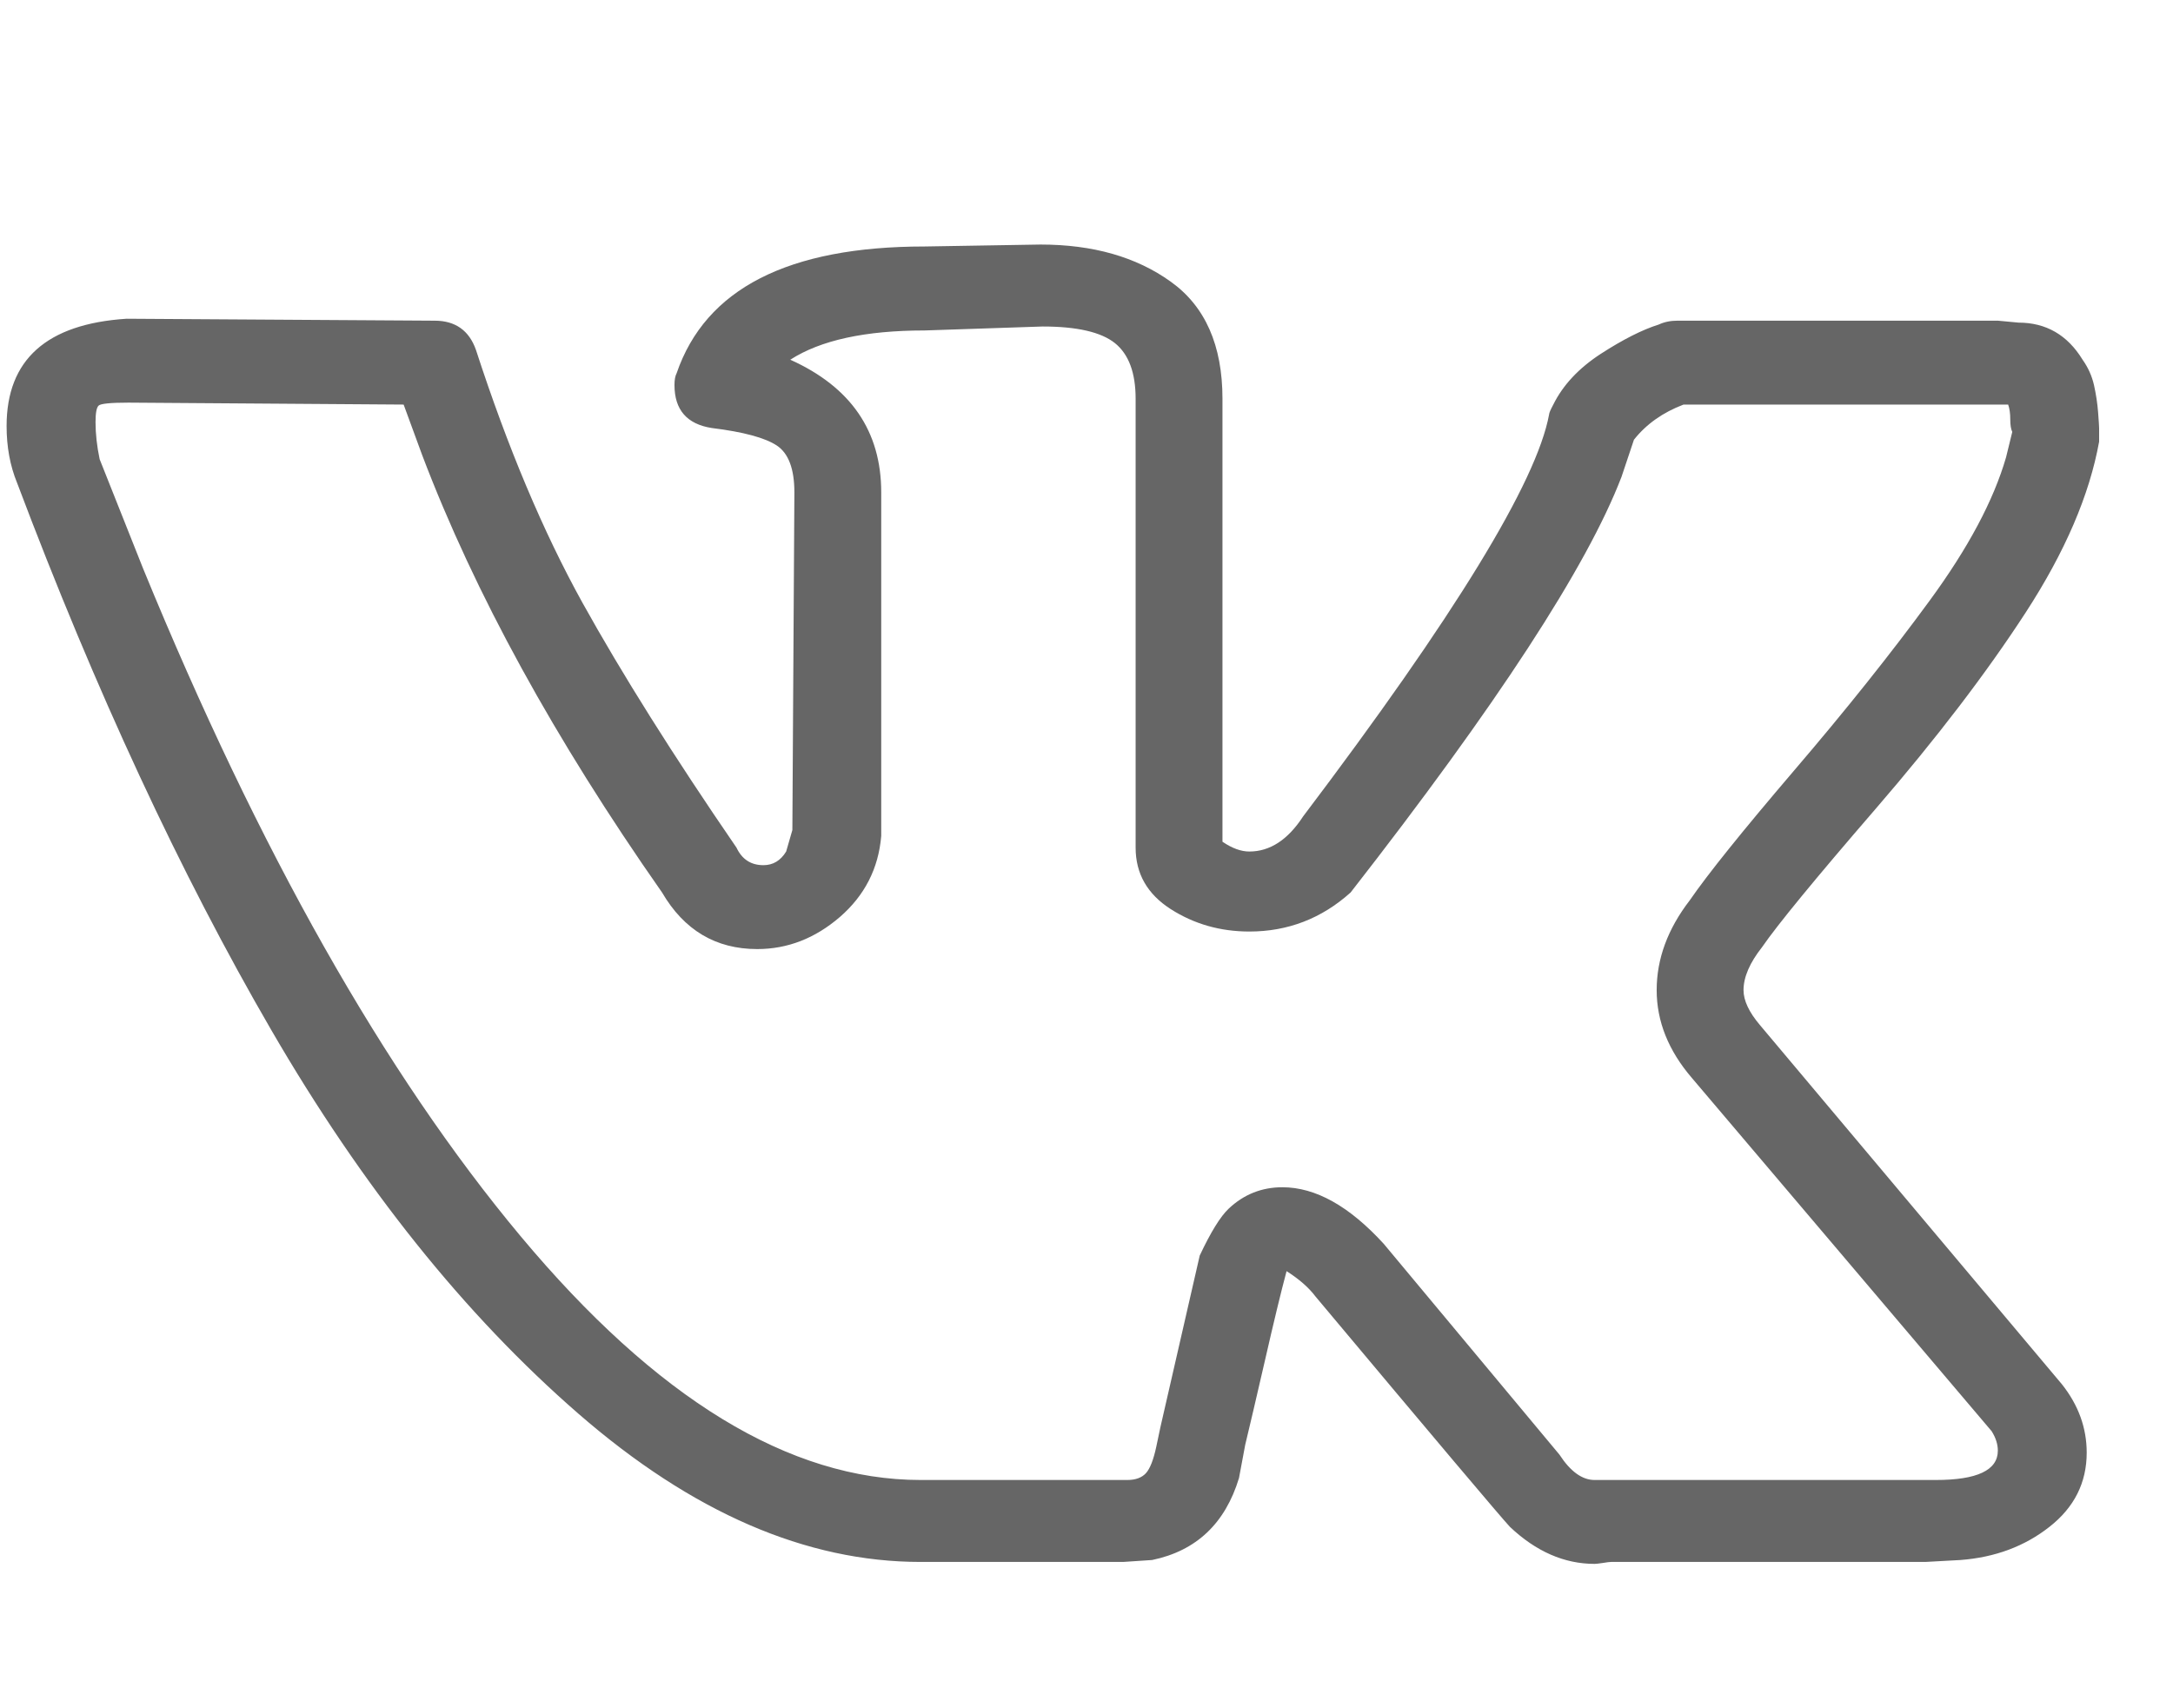
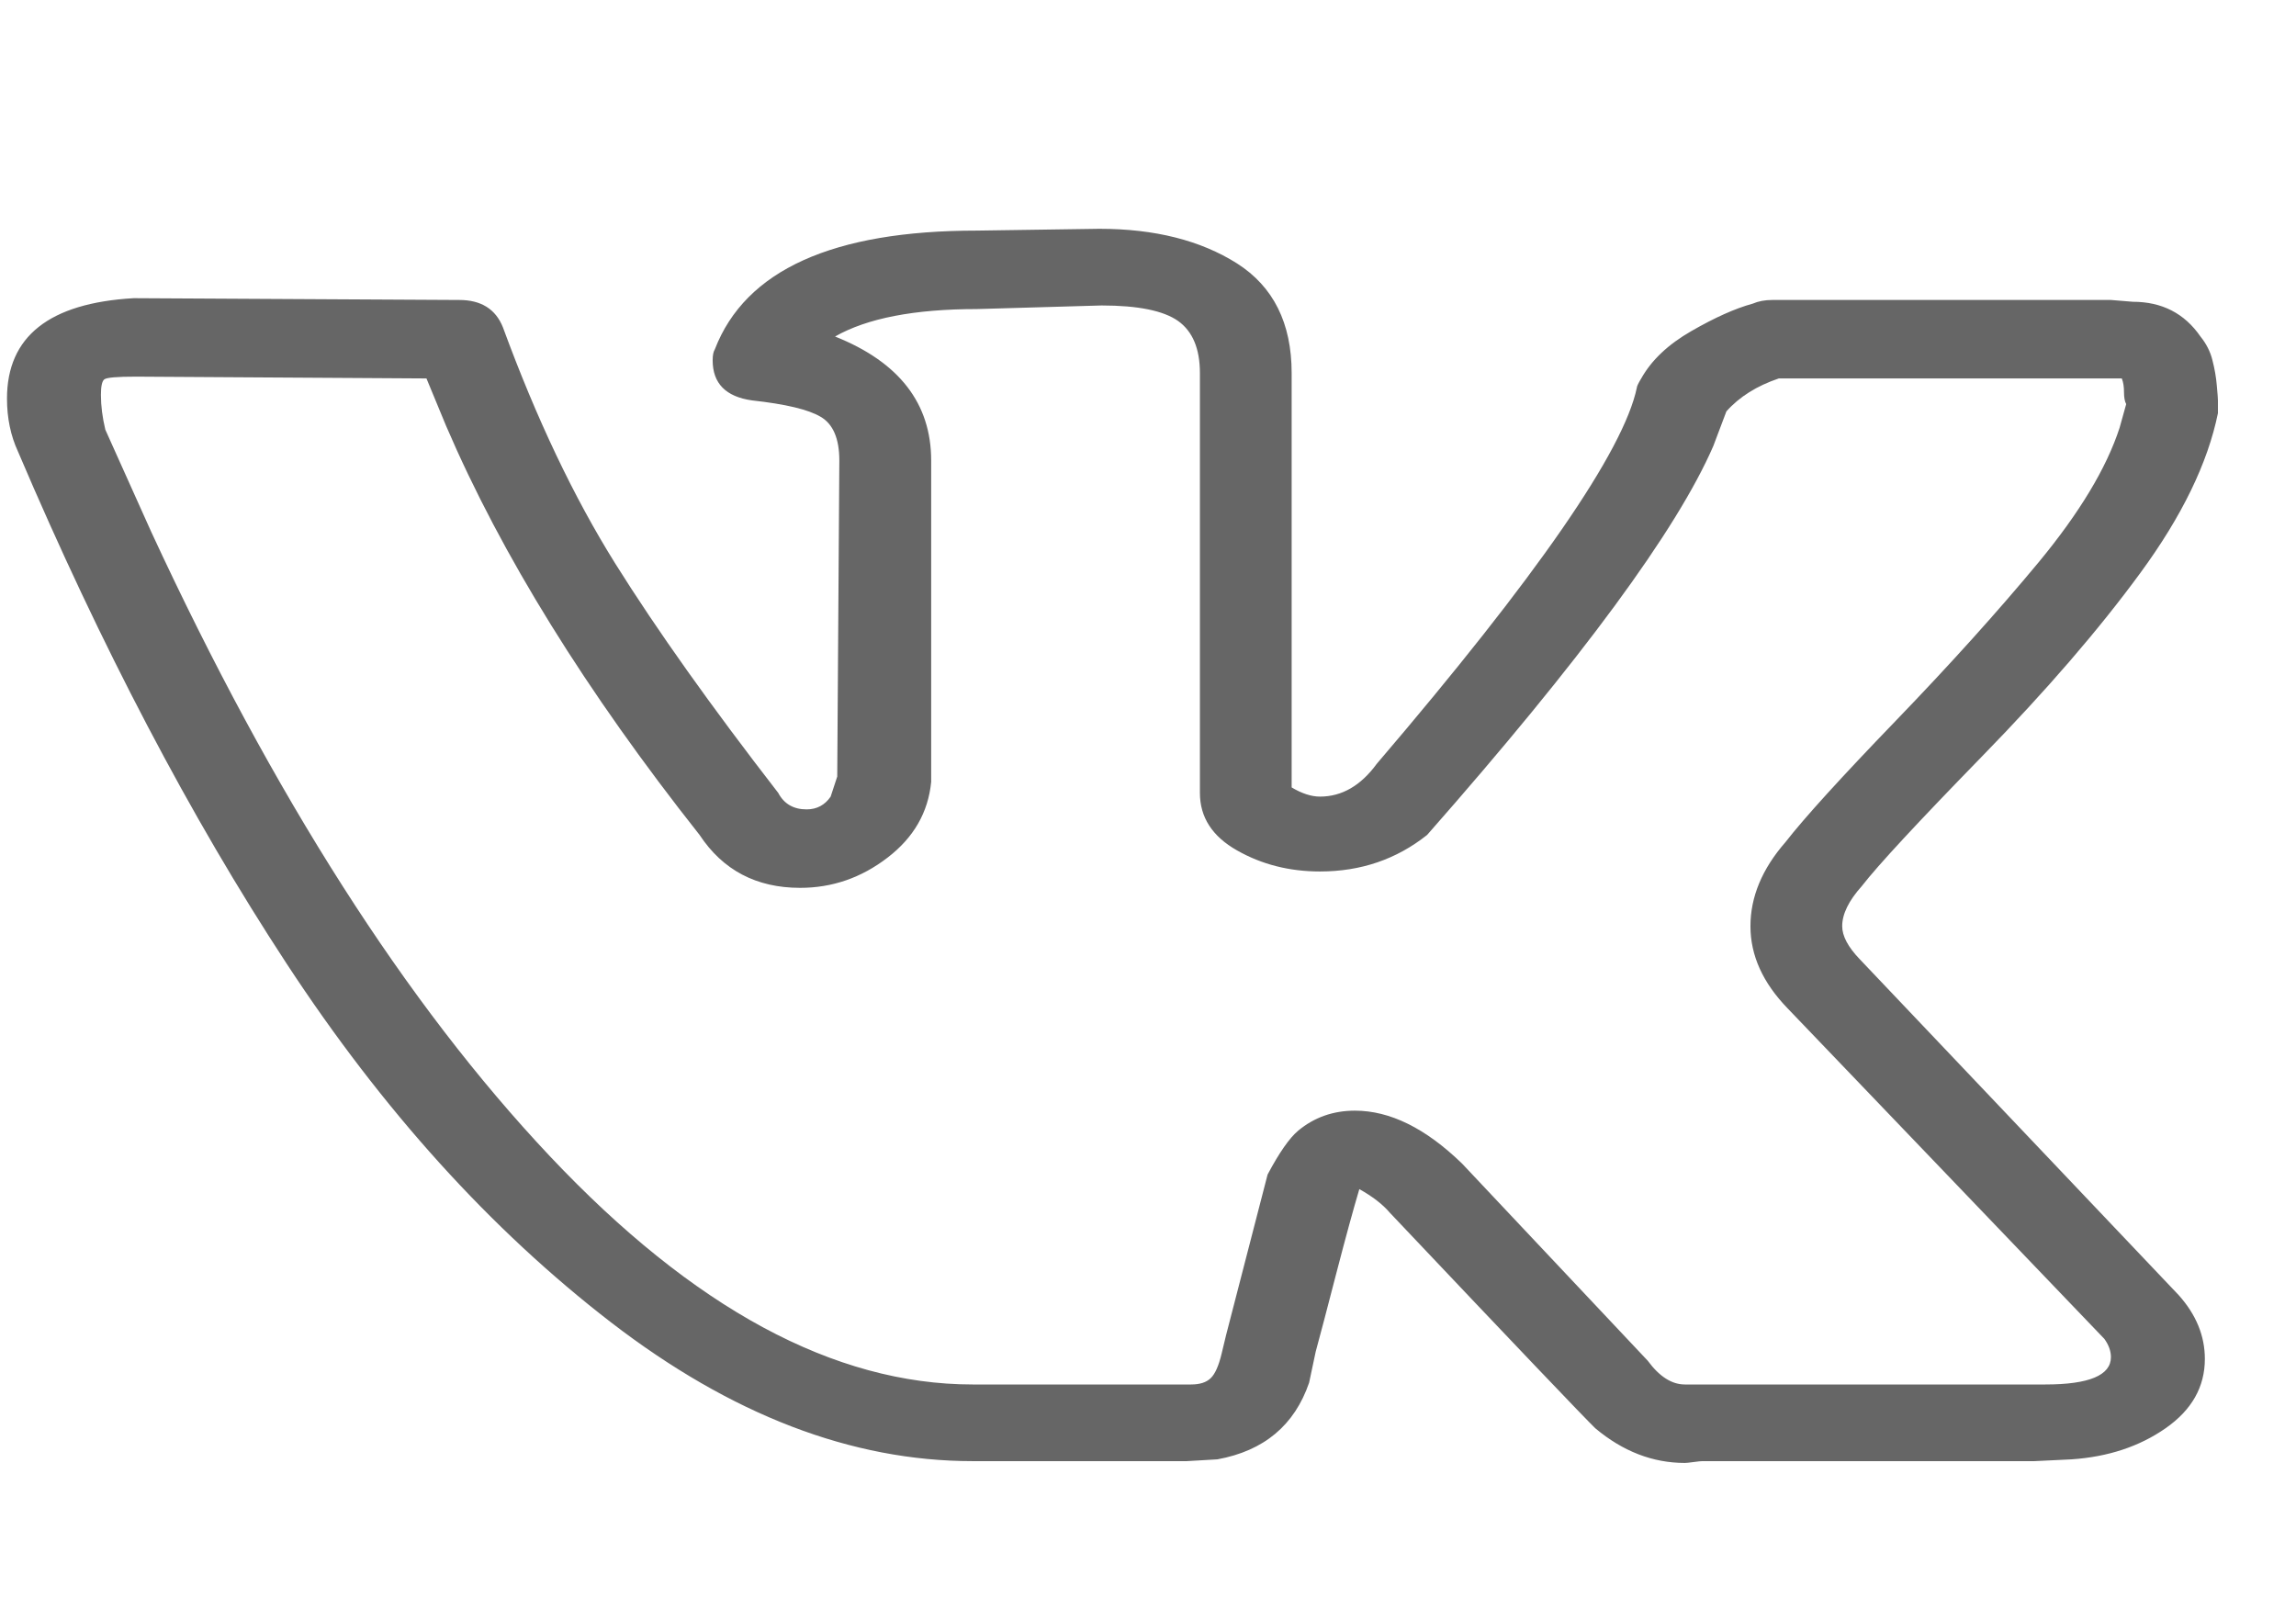
- <svg xmlns="http://www.w3.org/2000/svg" width="28" height="22" viewBox="0 0 28 22" fill="none">
-   <path d="M0.085 5.49C0.085 4.635 0.6 4.174 1.631 4.107L5.6 4.132C5.867 4.132 6.045 4.258 6.133 4.509C6.542 5.767 6.999 6.852 7.505 7.766C8.012 8.679 8.673 9.732 9.49 10.922C9.561 11.073 9.677 11.148 9.837 11.148C9.961 11.148 10.059 11.089 10.13 10.972L10.21 10.695L10.236 6.345C10.236 6.043 10.161 5.842 10.01 5.741C9.859 5.641 9.579 5.565 9.171 5.515C8.851 5.465 8.691 5.28 8.691 4.962C8.691 4.895 8.7 4.844 8.718 4.811C9.091 3.721 10.156 3.176 11.915 3.176L13.407 3.151C14.082 3.151 14.641 3.31 15.085 3.629C15.53 3.947 15.752 4.45 15.752 5.138V10.846C15.876 10.93 15.991 10.972 16.098 10.972C16.364 10.972 16.595 10.821 16.791 10.52C18.744 7.938 19.801 6.211 19.961 5.339C19.961 5.322 19.979 5.28 20.015 5.213C20.139 4.962 20.343 4.744 20.627 4.559C20.912 4.375 21.16 4.249 21.373 4.182C21.444 4.149 21.524 4.132 21.613 4.132H25.743L26.009 4.157C26.364 4.157 26.64 4.316 26.835 4.635C26.906 4.735 26.955 4.844 26.982 4.962C27.008 5.079 27.026 5.196 27.035 5.314C27.044 5.431 27.048 5.498 27.048 5.515V5.691C26.924 6.378 26.609 7.112 26.102 7.892C25.596 8.671 24.952 9.514 24.171 10.419C23.389 11.324 22.901 11.919 22.705 12.204C22.546 12.406 22.466 12.59 22.466 12.758C22.466 12.892 22.537 13.043 22.679 13.21L26.569 17.837C26.782 18.106 26.888 18.399 26.888 18.718C26.888 19.103 26.729 19.422 26.409 19.673C26.089 19.925 25.707 20.067 25.263 20.101L24.81 20.126H20.761C20.743 20.126 20.707 20.13 20.654 20.139C20.601 20.147 20.565 20.151 20.547 20.151C20.157 20.151 19.792 19.992 19.455 19.673C19.331 19.539 18.496 18.55 16.951 16.706C16.862 16.588 16.737 16.48 16.578 16.379C16.506 16.647 16.413 17.033 16.298 17.536C16.182 18.039 16.098 18.399 16.045 18.617L15.965 19.045C15.787 19.631 15.414 19.983 14.846 20.101L14.473 20.126H11.862C10.387 20.126 8.918 19.489 7.452 18.215C5.987 16.941 4.668 15.293 3.496 13.273C2.323 11.253 1.231 8.902 0.219 6.219C0.13 6.001 0.085 5.758 0.085 5.49ZM16.098 12.003C15.725 12.003 15.387 11.907 15.085 11.714C14.784 11.521 14.633 11.257 14.633 10.922V5.138C14.633 4.803 14.544 4.564 14.366 4.421C14.188 4.279 13.878 4.207 13.434 4.207L11.915 4.258C11.151 4.258 10.574 4.383 10.183 4.635C10.965 4.987 11.355 5.557 11.355 6.345V10.771C11.32 11.19 11.142 11.538 10.823 11.815C10.503 12.091 10.148 12.229 9.757 12.229C9.224 12.229 8.815 11.986 8.531 11.5C7.146 9.522 6.116 7.644 5.441 5.867L5.201 5.213L1.657 5.188C1.426 5.188 1.298 5.201 1.271 5.226C1.244 5.251 1.231 5.322 1.231 5.44C1.231 5.59 1.249 5.75 1.284 5.917L1.844 7.326C3.336 10.964 4.957 13.831 6.706 15.926C8.456 18.022 10.174 19.07 11.862 19.07H14.526C14.633 19.07 14.713 19.04 14.766 18.982C14.819 18.923 14.863 18.81 14.899 18.642L14.952 18.391L15.459 16.178C15.601 15.876 15.725 15.675 15.832 15.574C16.027 15.39 16.258 15.298 16.524 15.298C16.951 15.298 17.386 15.541 17.83 16.027L20.094 18.743C20.236 18.961 20.387 19.07 20.547 19.07H24.944C25.476 19.07 25.743 18.944 25.743 18.692C25.743 18.609 25.716 18.525 25.663 18.441L21.8 13.889C21.498 13.537 21.347 13.16 21.347 12.758C21.347 12.355 21.489 11.97 21.773 11.601C22.004 11.265 22.452 10.708 23.118 9.928C23.785 9.149 24.366 8.42 24.863 7.741C25.361 7.062 25.689 6.446 25.849 5.892L25.929 5.565C25.912 5.532 25.903 5.477 25.903 5.402C25.903 5.326 25.894 5.264 25.876 5.213H21.693C21.427 5.314 21.213 5.465 21.054 5.666L20.894 6.144C20.45 7.301 19.286 9.086 17.403 11.5C17.03 11.835 16.595 12.003 16.098 12.003Z" fill="#666666" />
+ <svg xmlns="http://www.w3.org/2000/svg" width="23" height="16" viewBox="0 0 23 16" fill="none">
+   <path d="M0.07 3.993C0.07 3.371 0.493 3.036 1.339 2.987L4.6 3.005C4.819 3.005 4.965 3.096 5.038 3.279C5.374 4.194 5.749 4.983 6.165 5.648C6.581 6.312 7.125 7.077 7.796 7.943C7.854 8.053 7.949 8.108 8.08 8.108C8.182 8.108 8.263 8.065 8.321 7.98L8.387 7.779L8.408 4.614C8.408 4.395 8.346 4.249 8.222 4.176C8.098 4.102 7.869 4.048 7.533 4.011C7.27 3.974 7.139 3.84 7.139 3.609C7.139 3.56 7.146 3.523 7.161 3.499C7.467 2.706 8.343 2.31 9.787 2.31L11.013 2.292C11.567 2.292 12.027 2.408 12.392 2.639C12.756 2.871 12.939 3.237 12.939 3.737V7.888C13.041 7.949 13.136 7.98 13.223 7.98C13.442 7.98 13.632 7.87 13.792 7.651C15.397 5.773 16.265 4.517 16.397 3.883C16.397 3.871 16.411 3.84 16.441 3.791C16.543 3.609 16.71 3.45 16.944 3.316C17.177 3.182 17.381 3.09 17.557 3.042C17.615 3.017 17.681 3.005 17.754 3.005H21.146L21.365 3.023C21.657 3.023 21.883 3.139 22.043 3.371C22.102 3.444 22.142 3.523 22.163 3.609C22.185 3.694 22.2 3.779 22.207 3.865C22.215 3.95 22.218 3.999 22.218 4.011V4.139C22.116 4.639 21.857 5.172 21.441 5.739C21.026 6.306 20.497 6.919 19.855 7.577C19.213 8.236 18.811 8.669 18.651 8.876C18.52 9.022 18.454 9.156 18.454 9.278C18.454 9.376 18.512 9.486 18.629 9.608L21.824 12.973C21.999 13.168 22.087 13.381 22.087 13.613C22.087 13.893 21.956 14.125 21.693 14.308C21.43 14.491 21.117 14.594 20.752 14.619L20.38 14.637H17.053C17.039 14.637 17.009 14.64 16.966 14.646C16.922 14.652 16.893 14.655 16.878 14.655C16.557 14.655 16.258 14.54 15.981 14.308C15.879 14.21 15.193 13.491 13.924 12.15C13.851 12.064 13.748 11.985 13.617 11.912C13.559 12.107 13.482 12.387 13.387 12.753C13.293 13.119 13.223 13.381 13.18 13.54L13.114 13.851C12.968 14.277 12.662 14.534 12.195 14.619L11.888 14.637H9.743C8.532 14.637 7.325 14.174 6.121 13.247C4.918 12.32 3.834 11.123 2.871 9.653C1.908 8.184 1.011 6.474 0.18 4.523C0.107 4.365 0.07 4.188 0.07 3.993ZM13.223 8.73C12.917 8.73 12.64 8.66 12.392 8.519C12.144 8.379 12.02 8.187 12.02 7.943V3.737C12.02 3.493 11.947 3.319 11.801 3.215C11.655 3.112 11.399 3.06 11.035 3.06L9.787 3.096C9.16 3.096 8.686 3.188 8.365 3.371C9.007 3.627 9.328 4.041 9.328 4.614V7.833C9.298 8.138 9.153 8.391 8.89 8.592C8.627 8.794 8.336 8.894 8.015 8.894C7.577 8.894 7.241 8.717 7.008 8.364C5.87 6.925 5.024 5.559 4.469 4.267L4.272 3.791L1.361 3.773C1.172 3.773 1.066 3.782 1.044 3.801C1.022 3.819 1.011 3.871 1.011 3.956C1.011 4.066 1.026 4.182 1.055 4.304L1.515 5.328C2.74 7.974 4.071 10.059 5.509 11.583C6.946 13.107 8.357 13.869 9.743 13.869H11.932C12.02 13.869 12.085 13.848 12.129 13.805C12.173 13.762 12.209 13.68 12.238 13.558L12.282 13.375L12.698 11.766C12.815 11.546 12.917 11.4 13.004 11.327C13.165 11.193 13.355 11.126 13.573 11.126C13.924 11.126 14.281 11.302 14.646 11.656L16.506 13.631C16.623 13.79 16.747 13.869 16.878 13.869H20.489C20.927 13.869 21.146 13.777 21.146 13.595C21.146 13.534 21.124 13.473 21.08 13.412L17.907 10.101C17.659 9.845 17.535 9.571 17.535 9.278C17.535 8.986 17.651 8.705 17.885 8.437C18.075 8.193 18.443 7.788 18.99 7.221C19.537 6.654 20.015 6.123 20.424 5.63C20.832 5.136 21.102 4.688 21.233 4.285L21.299 4.048C21.285 4.023 21.277 3.984 21.277 3.929C21.277 3.874 21.27 3.828 21.255 3.791H17.819C17.6 3.865 17.425 3.974 17.294 4.121L17.163 4.468C16.798 5.309 15.842 6.608 14.296 8.364C13.989 8.608 13.632 8.73 13.223 8.73Z" fill="#666666" />
</svg>
